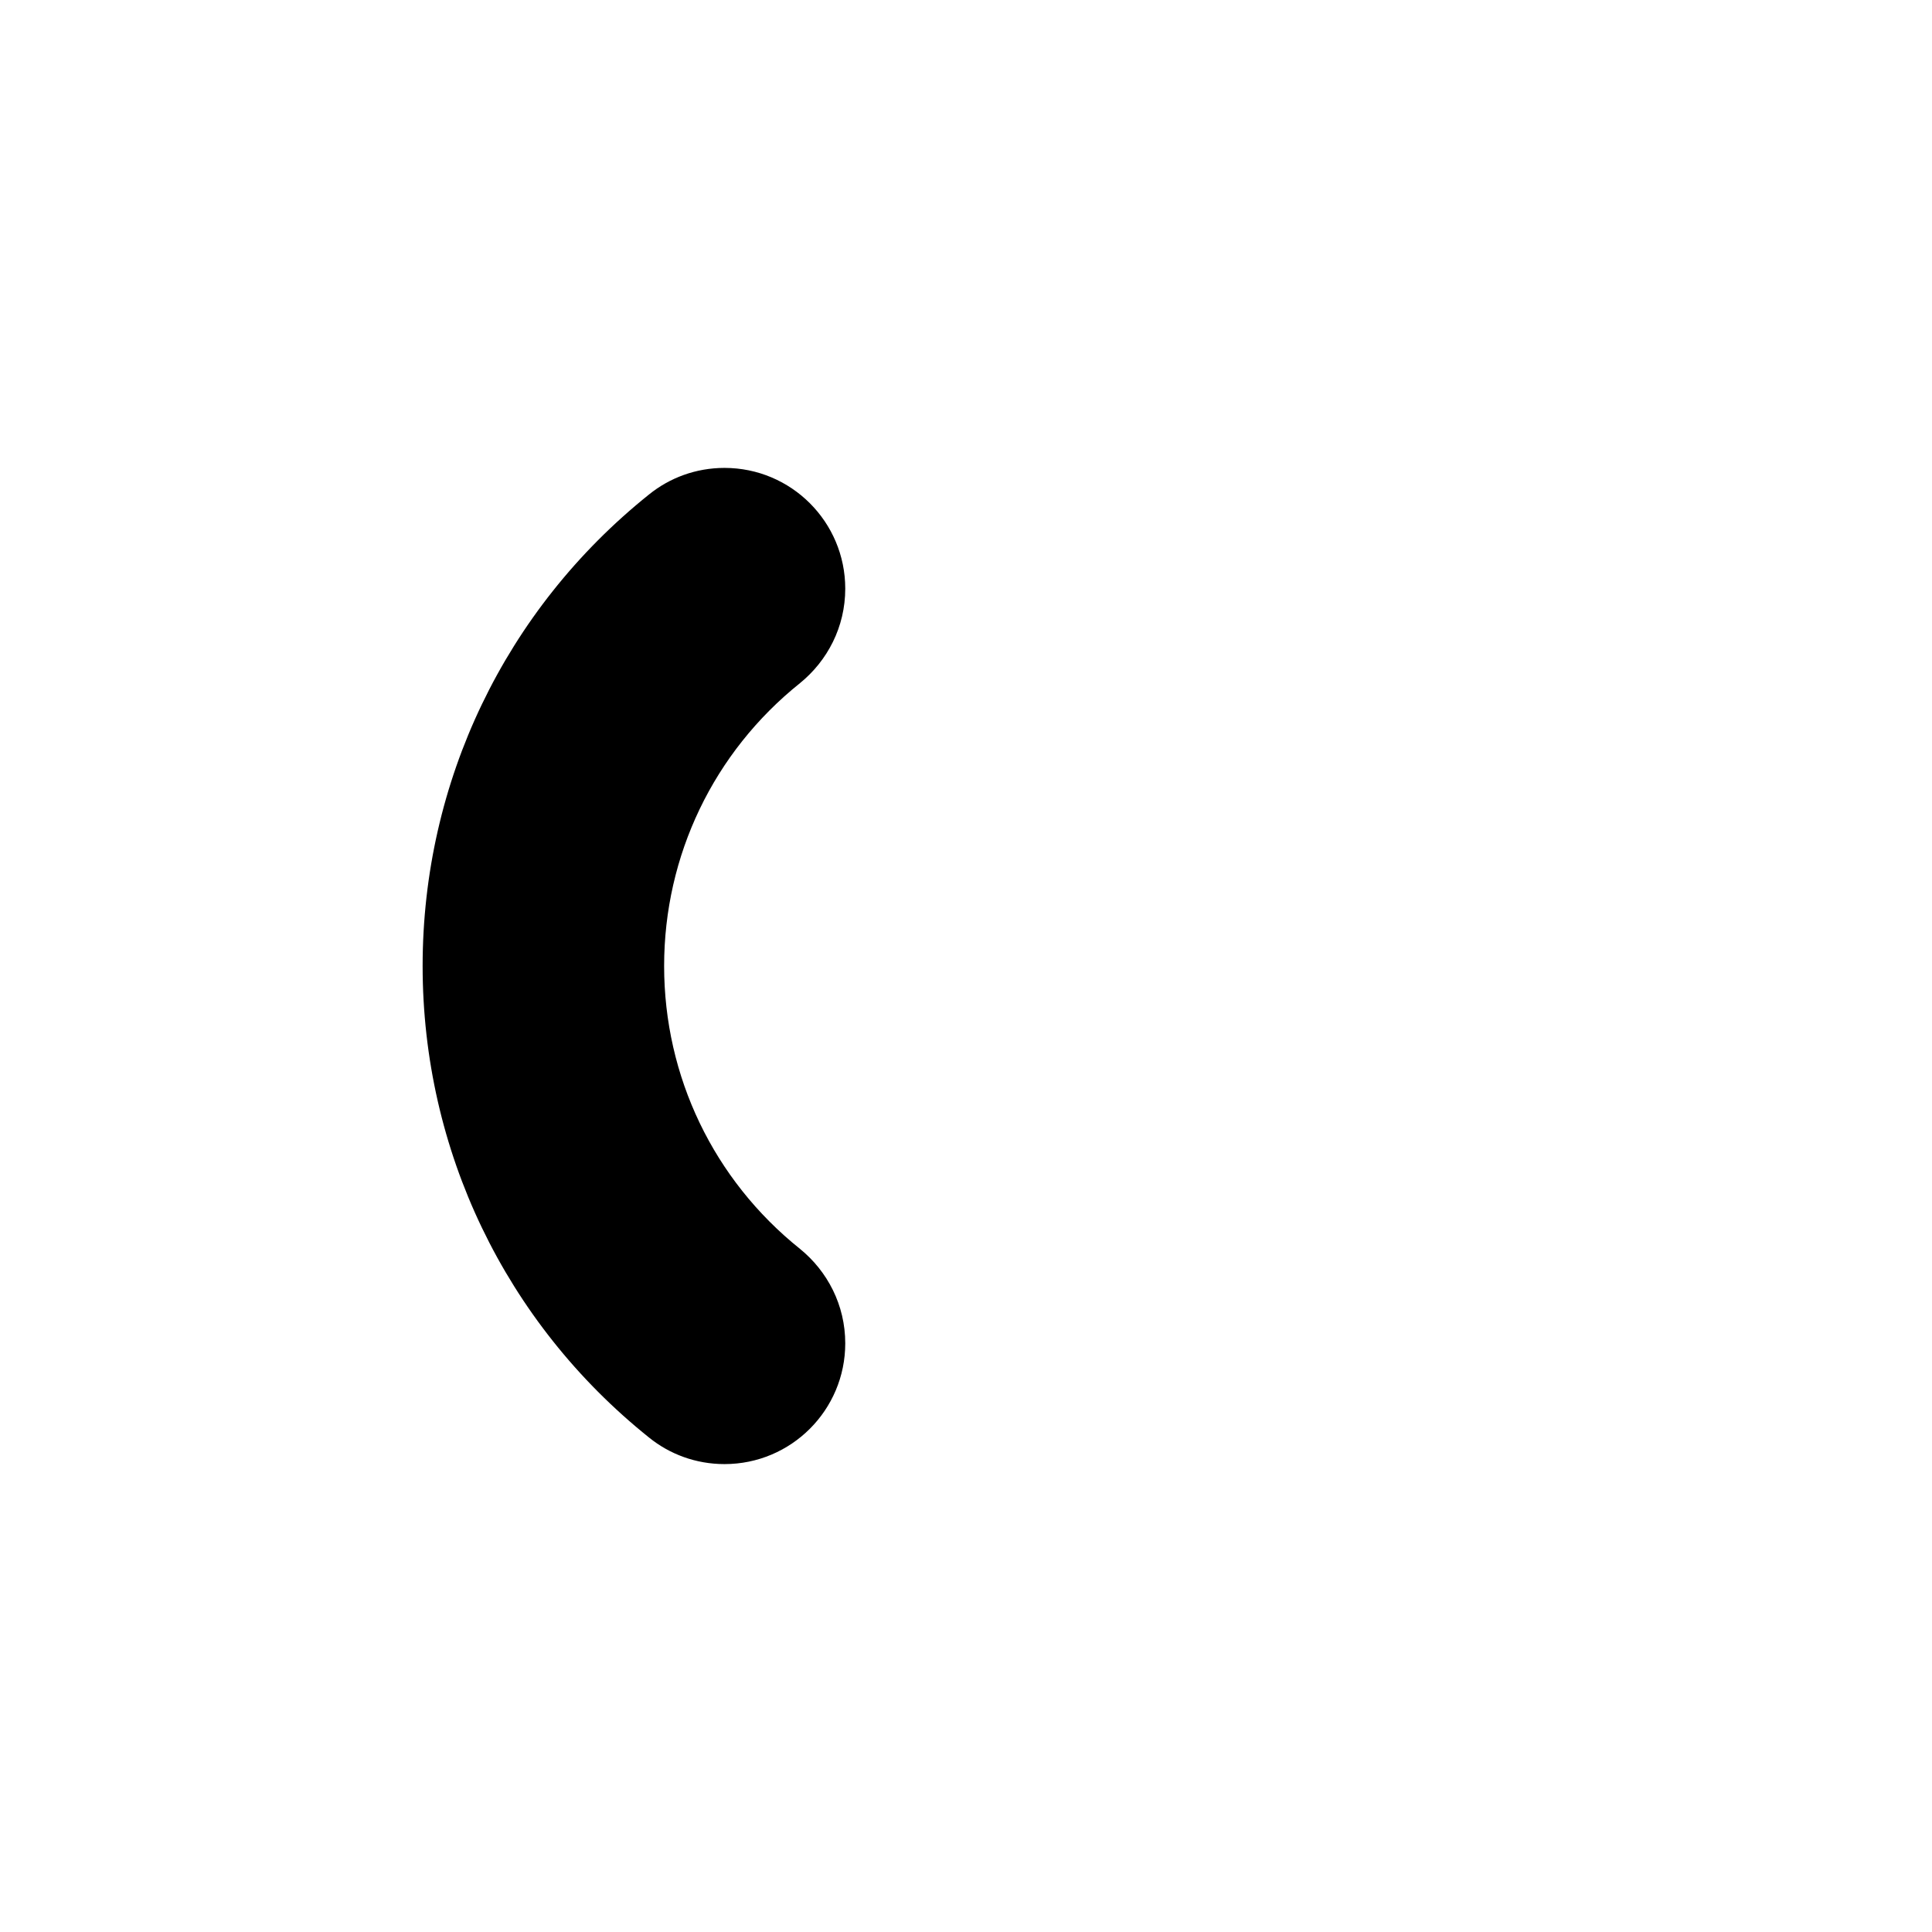
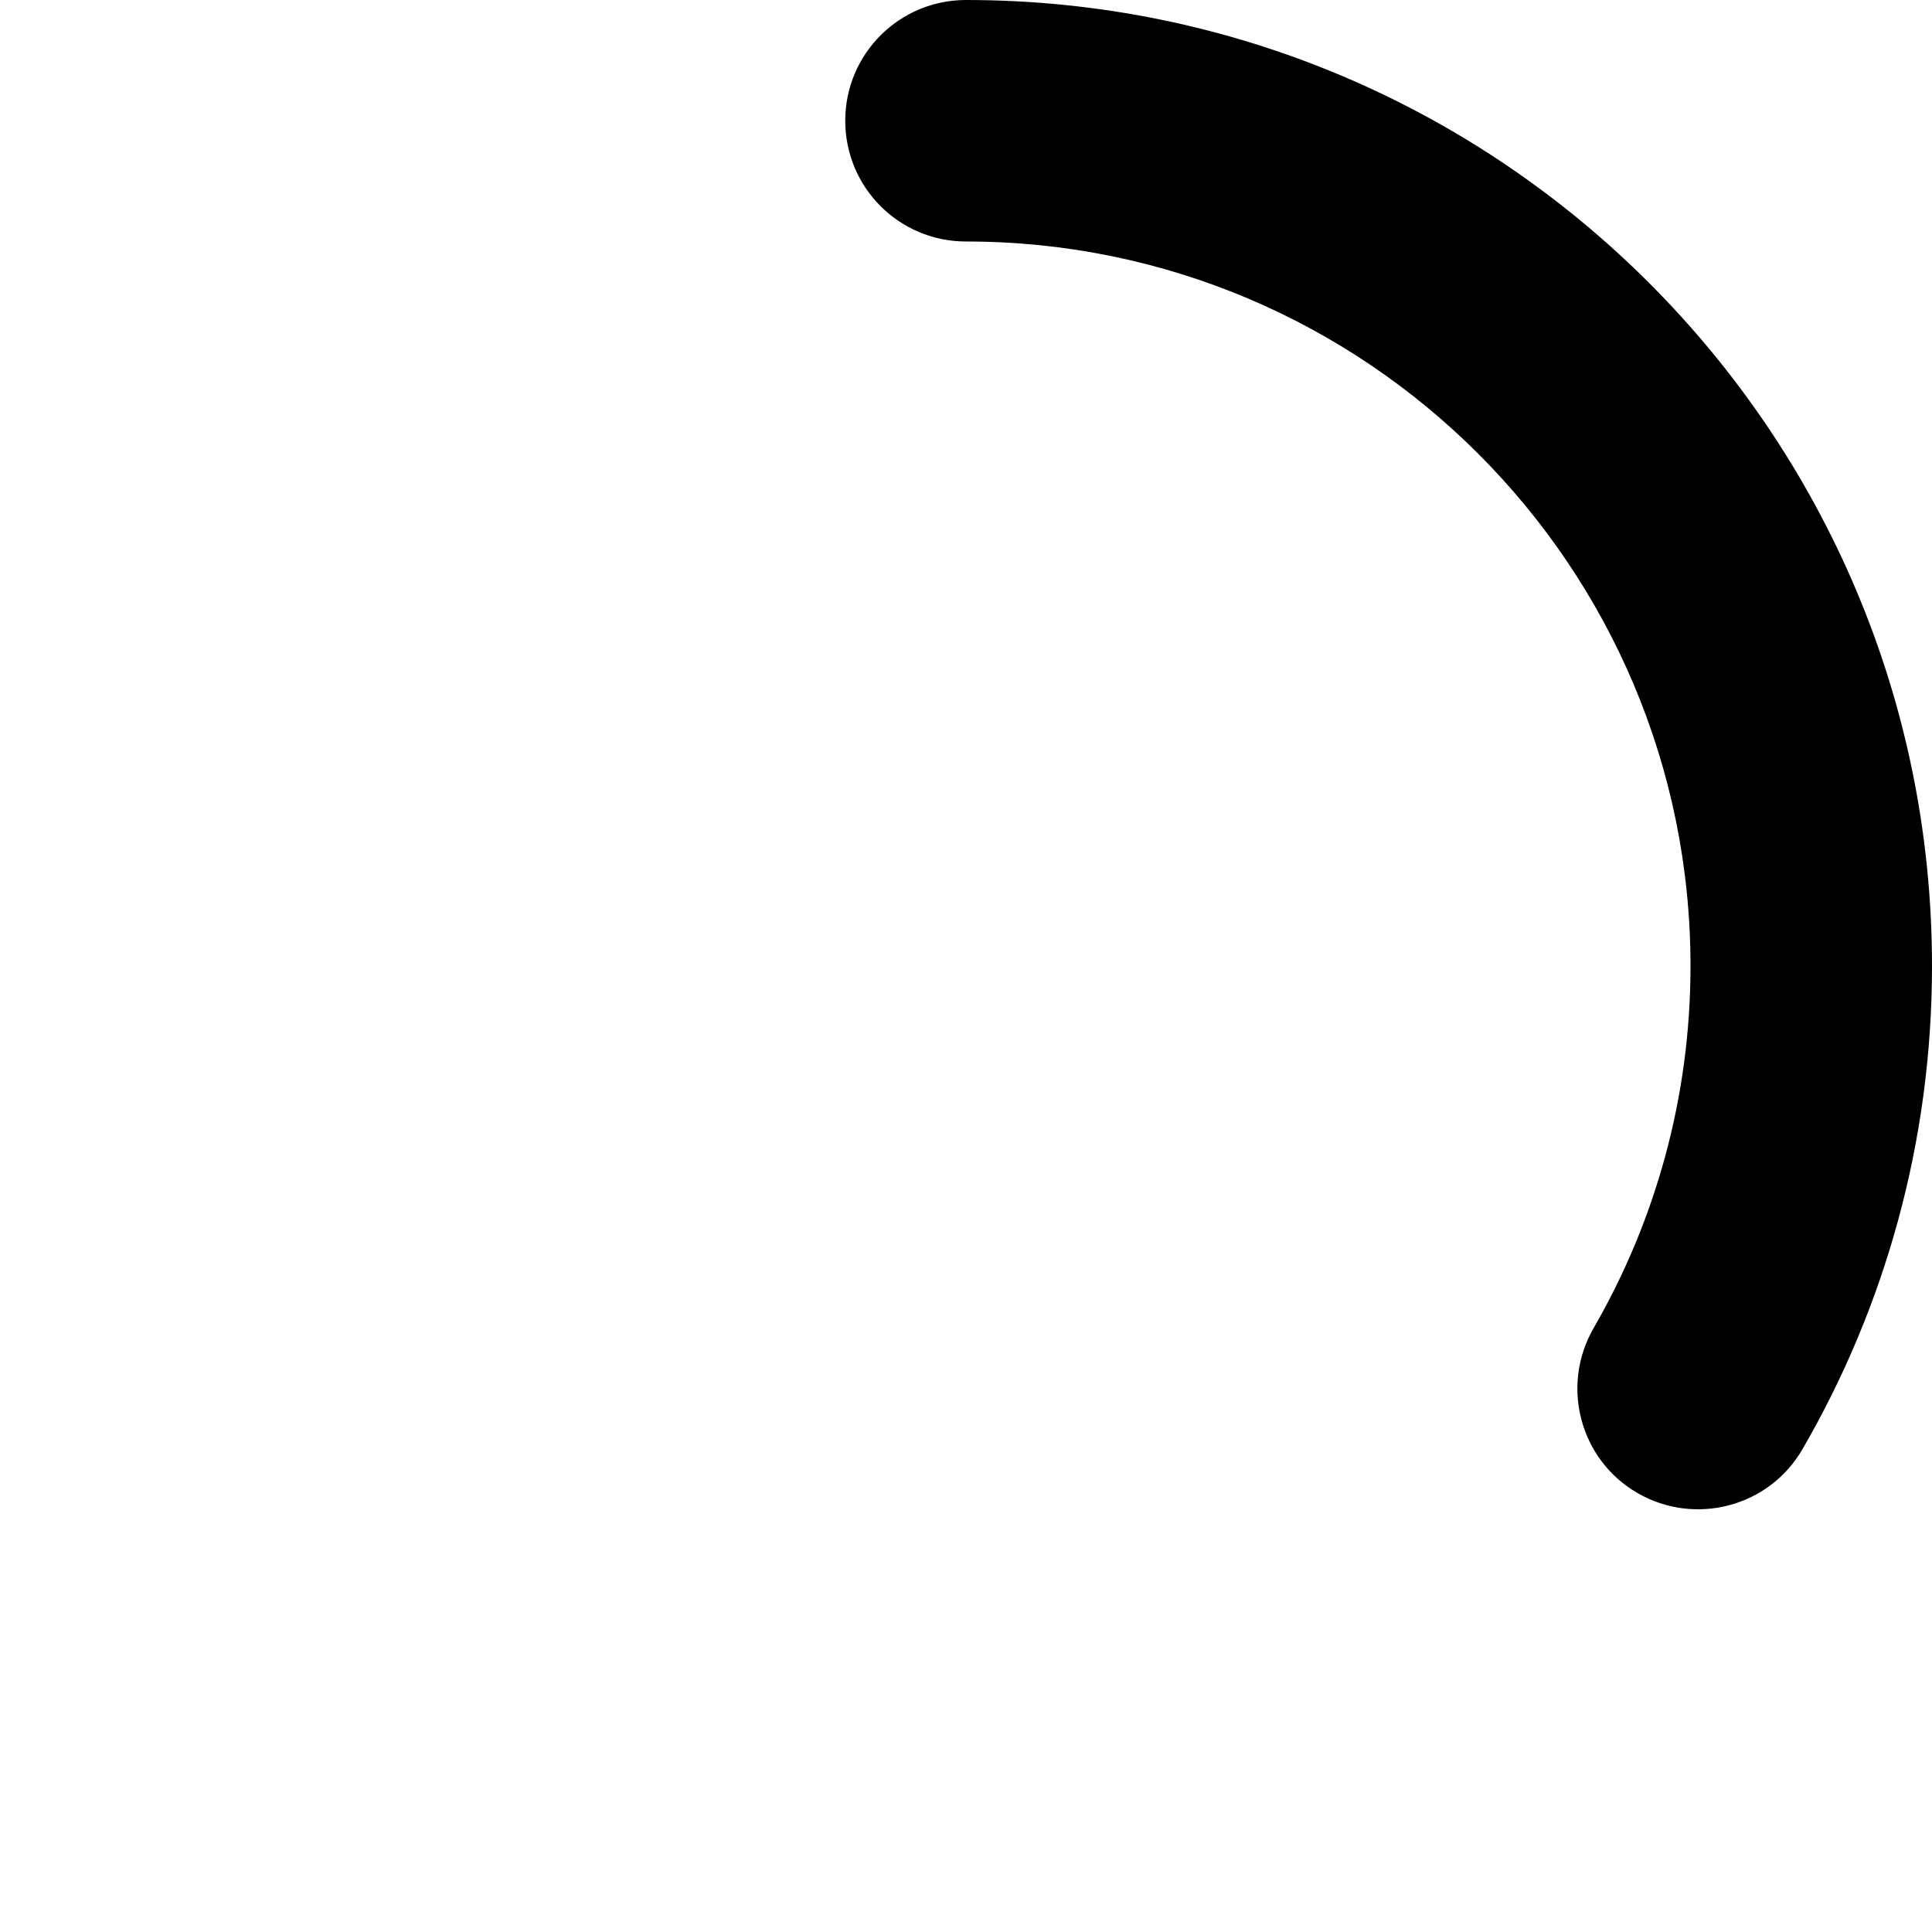
- <svg xmlns="http://www.w3.org/2000/svg" version="1.1" id="Layer_2" x="0px" y="0px" width="64px" height="64px" viewBox="0 0 64 64" enable-background="new 0 0 64 64" xml:space="preserve">
-   <path d="M26.5,41.37c0.91,0.74,1.5,1.86,1.5,3.13c0,2.21-1.79,4-4,4c-0.95,0-1.82-0.33-2.5-0.88C16.73,43.8,14,38.1,14,32  c0-6.1,2.73-11.8,7.5-15.62c0.68-0.55,1.55-0.88,2.5-0.88c2.21,0,4,1.79,4,4c0,1.27-0.59,2.39-1.5,3.13C23.64,24.92,22,28.34,22,32  S23.64,39.08,26.5,41.37z" />
+ <svg xmlns="http://www.w3.org/2000/svg" viewBox="0 0 512 512">
+   <path d="M224 32c0-17.7 14.3-32 32-32C397.4 0 512 114.6 512 256c0 46.6-12.5 90.4-34.3 128c-8.8 15.3-28.4 20.5-43.7 11.7s-20.5-28.4-11.7-43.7c16.3-28.2 25.7-61 25.7-96c0-106-86-192-192-192c-17.7 0-32-14.3-32-32z" />
</svg>
